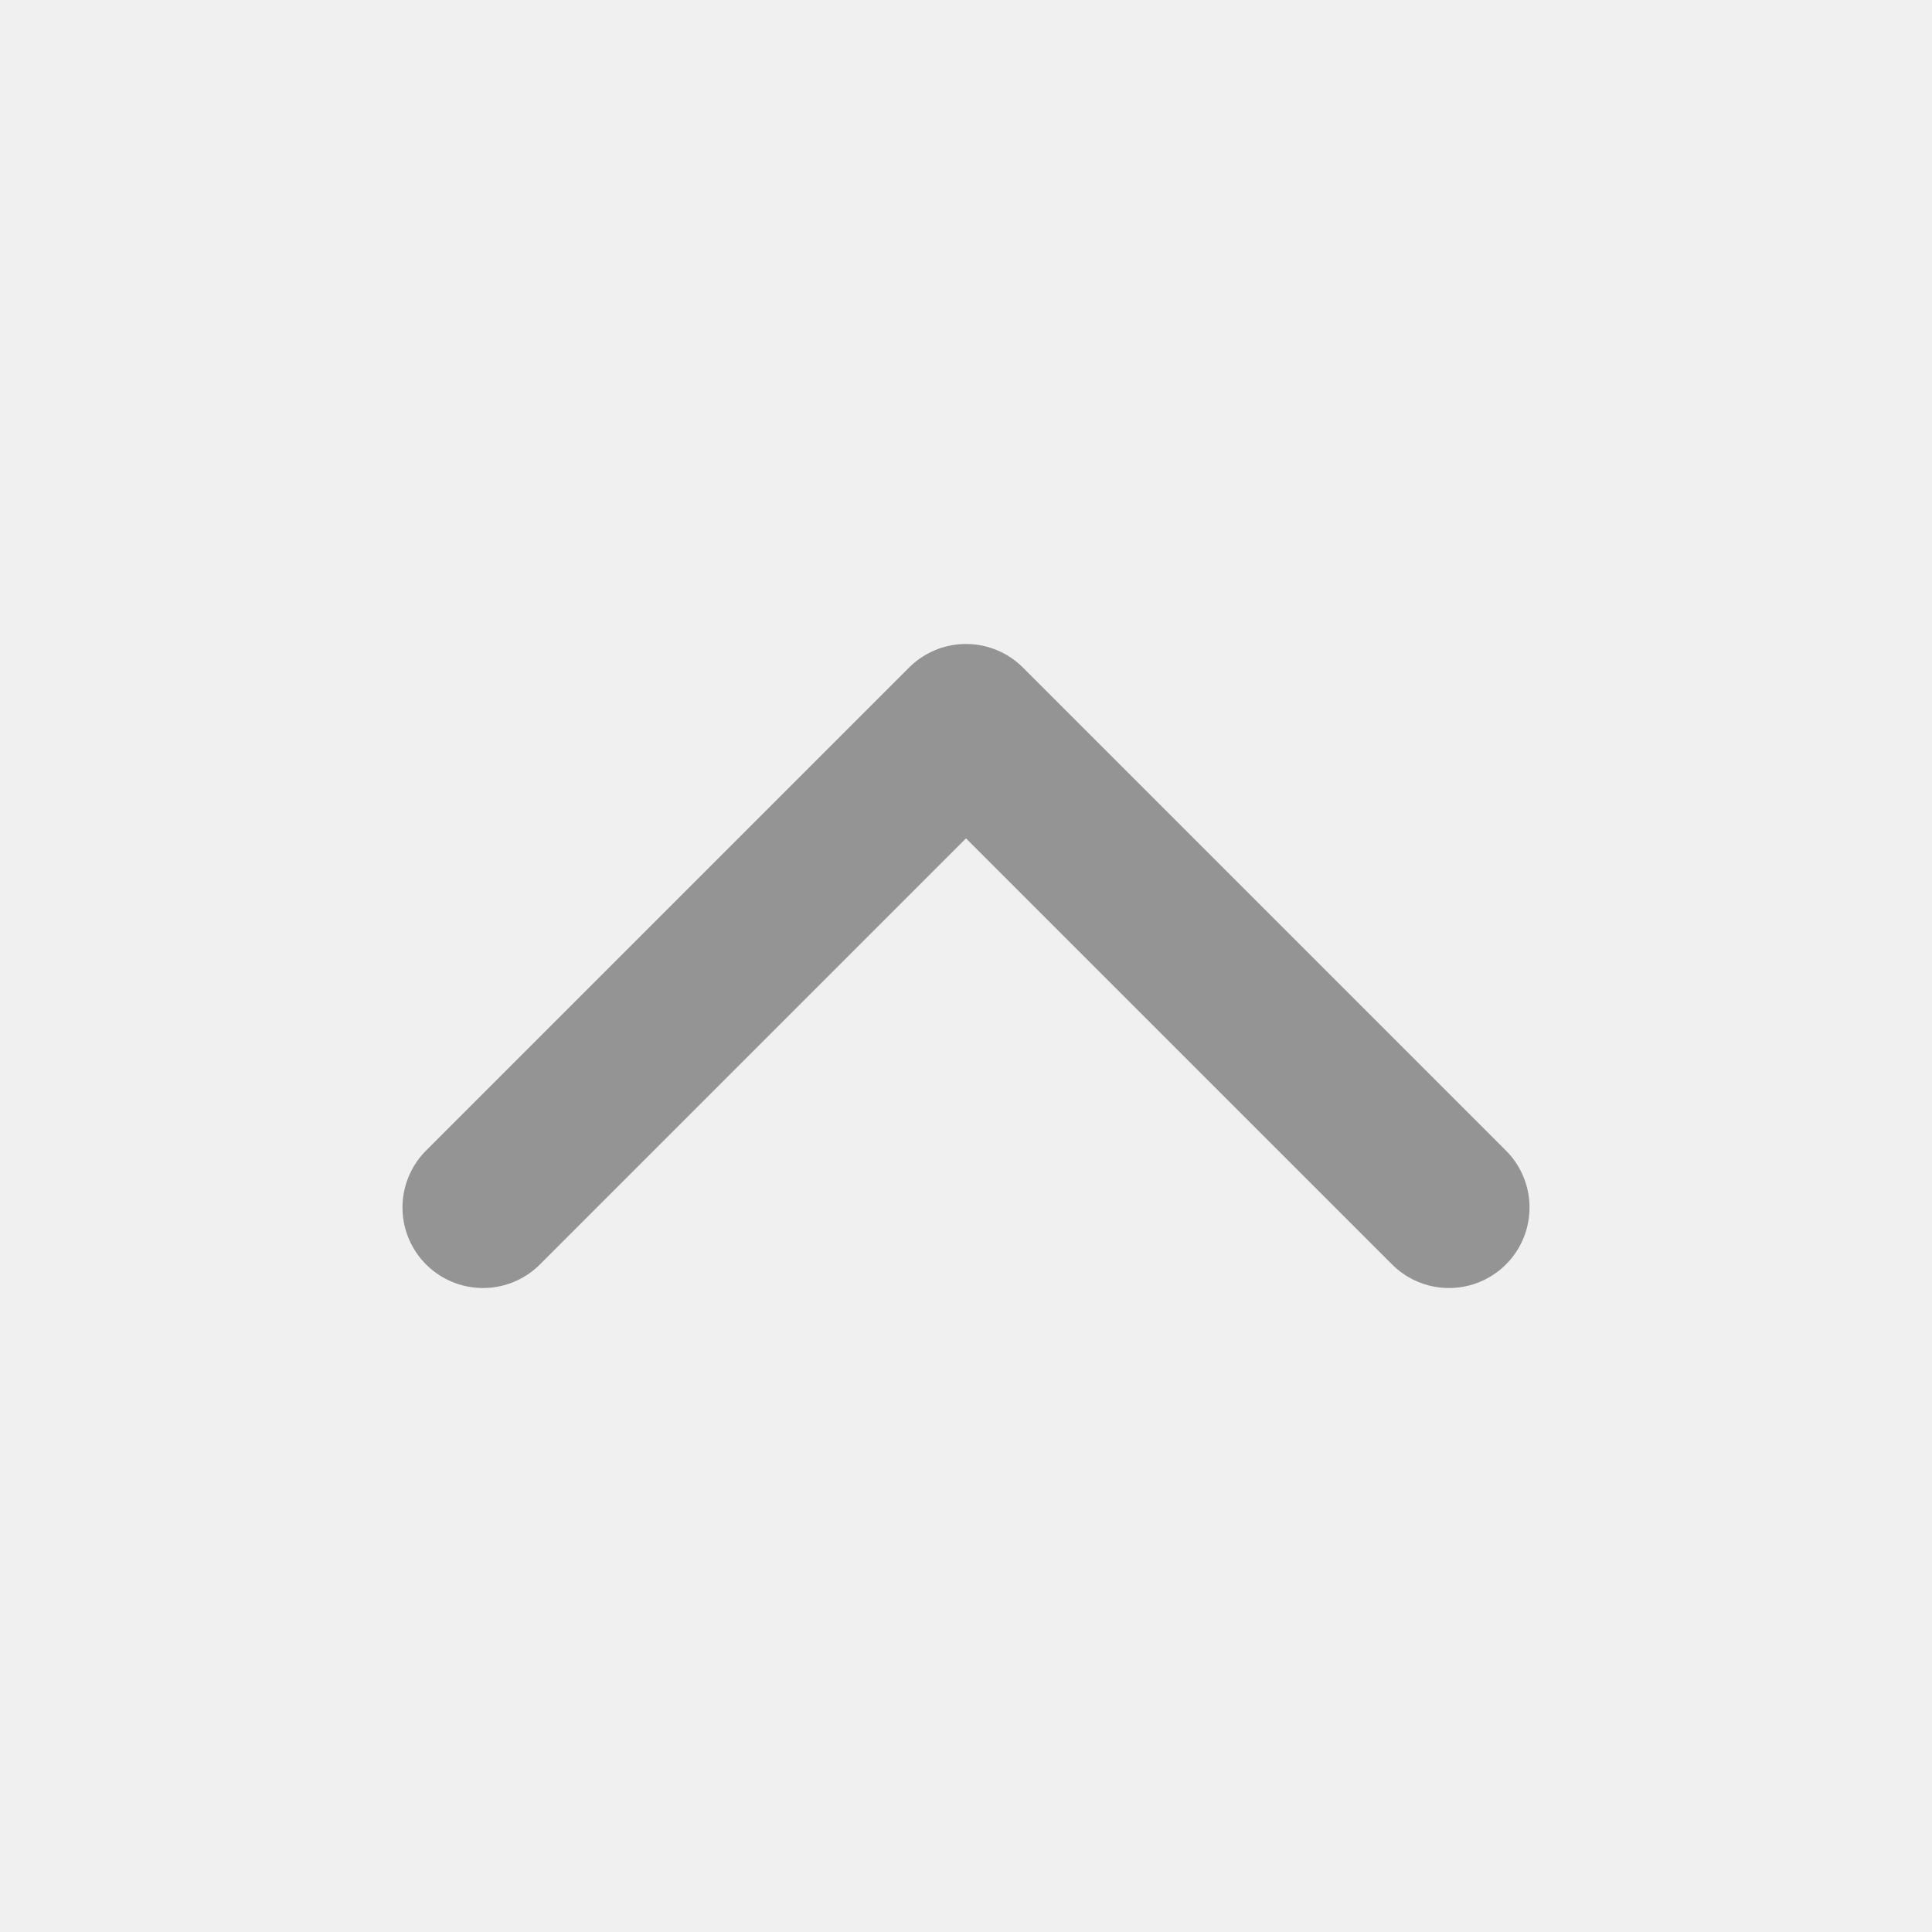
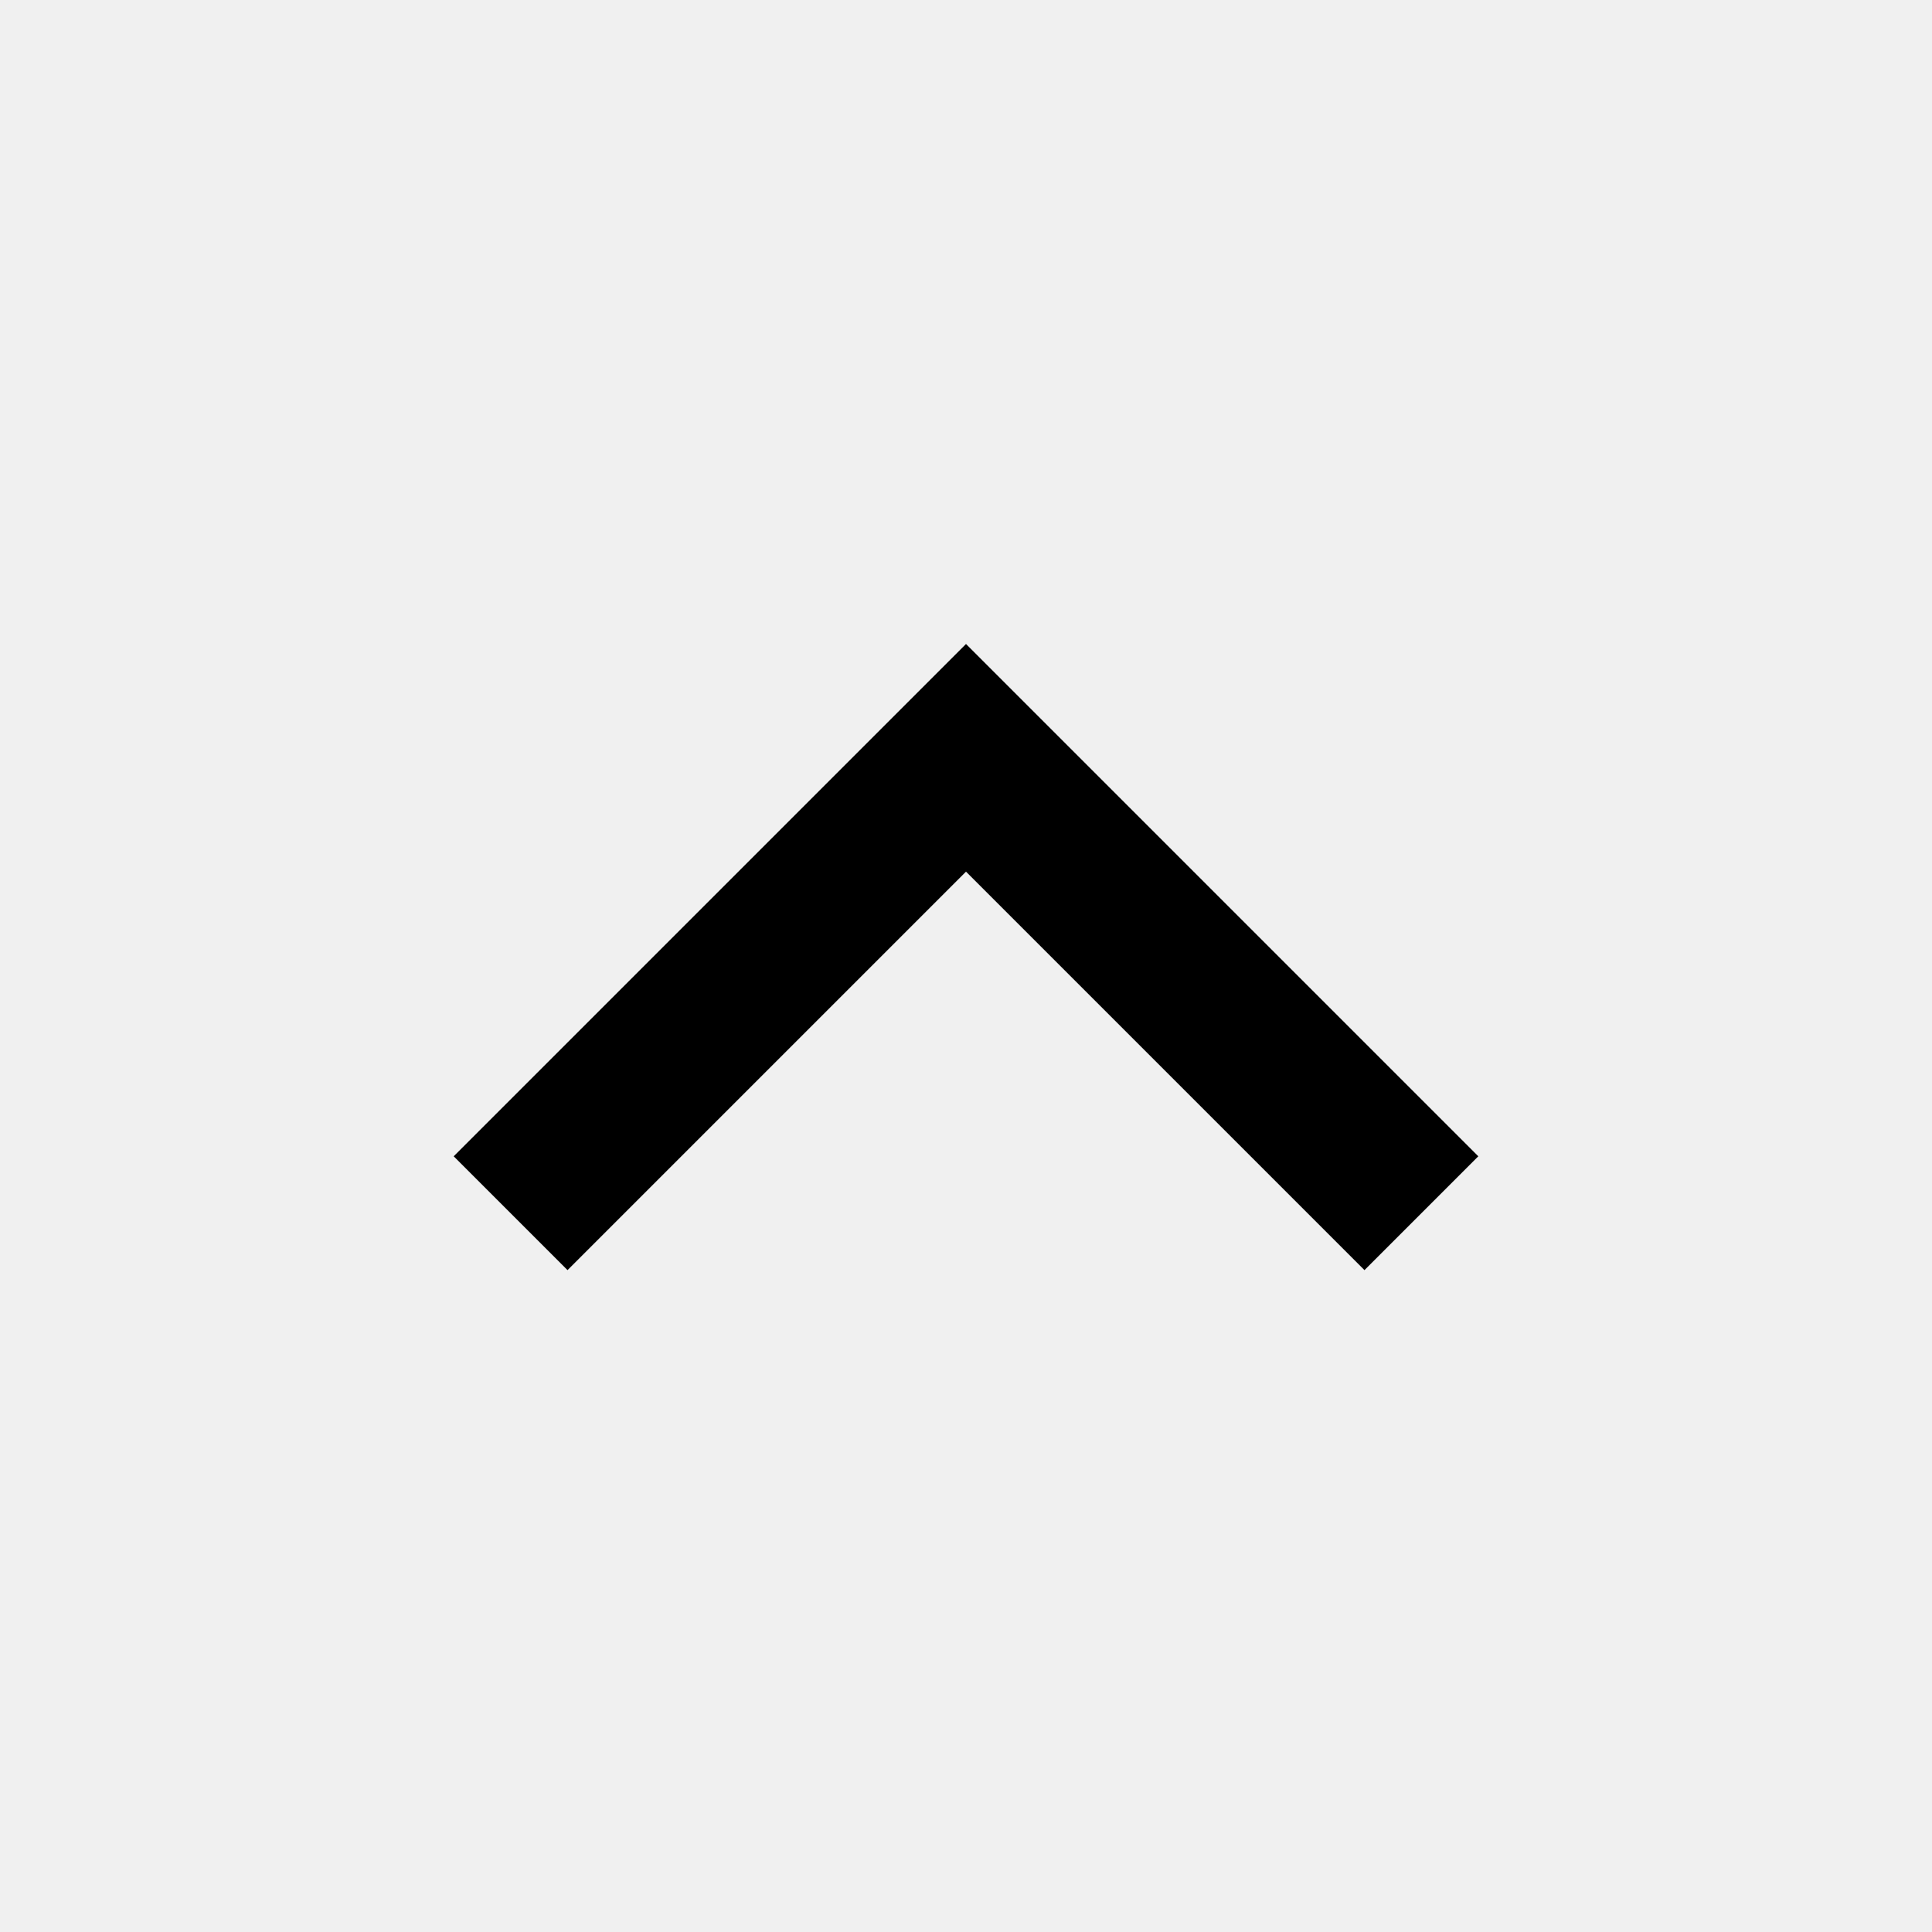
- <svg xmlns="http://www.w3.org/2000/svg" width="14" height="14" viewBox="0 0 14 14" fill="none">
-   <path d="M10.5 8.75L7 5.25L3.5 8.75" stroke="#949494" stroke-width="1.167" stroke-linecap="round" stroke-linejoin="round" />
+ <svg xmlns="http://www.w3.org/2000/svg" width="24" height="24" viewBox="0 0 24 24" fill="none">
+   <g clip-path="url(#clip0_102_511)">
+     <path d="M12 10.828L7.05 15.778L5.636 14.364L12 8L18.364 14.364L16.95 15.778L12 10.828Z" fill="black" />
+   </g>
+   <defs>
+     <clipPath id="clip0_102_511">
+       <rect width="24" height="24" fill="white" />
+     </clipPath>
+   </defs>
</svg>
